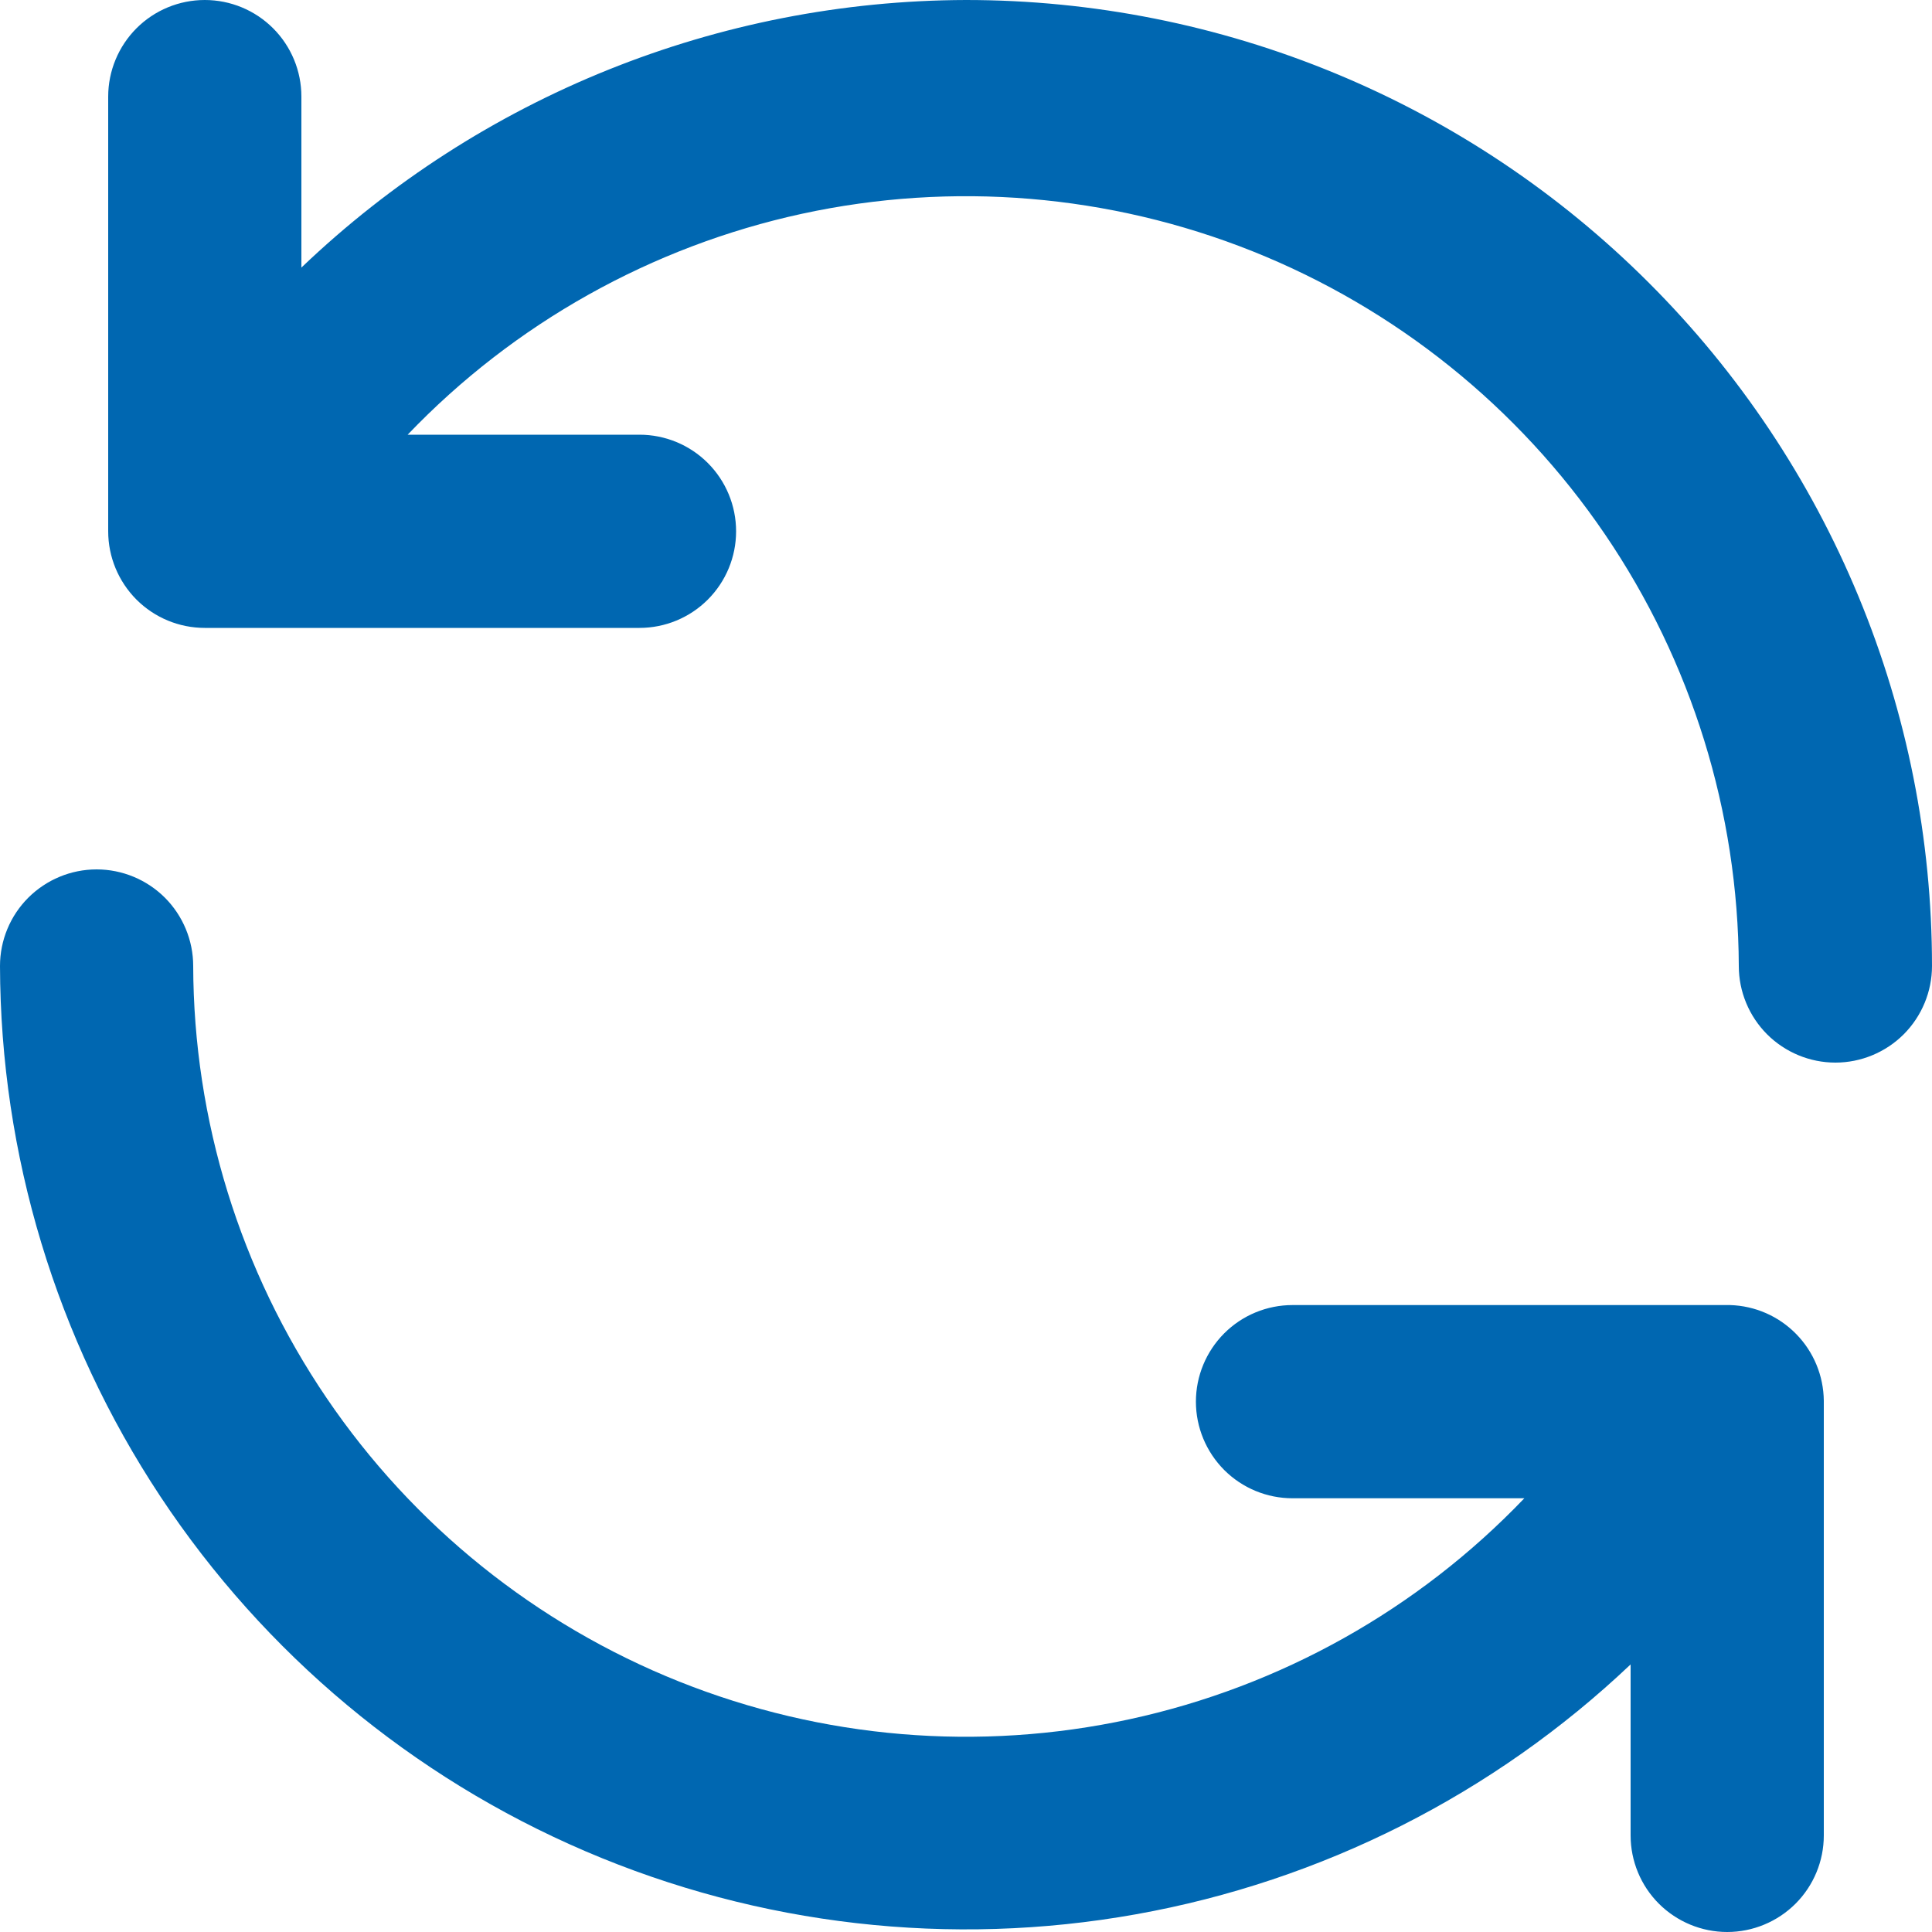
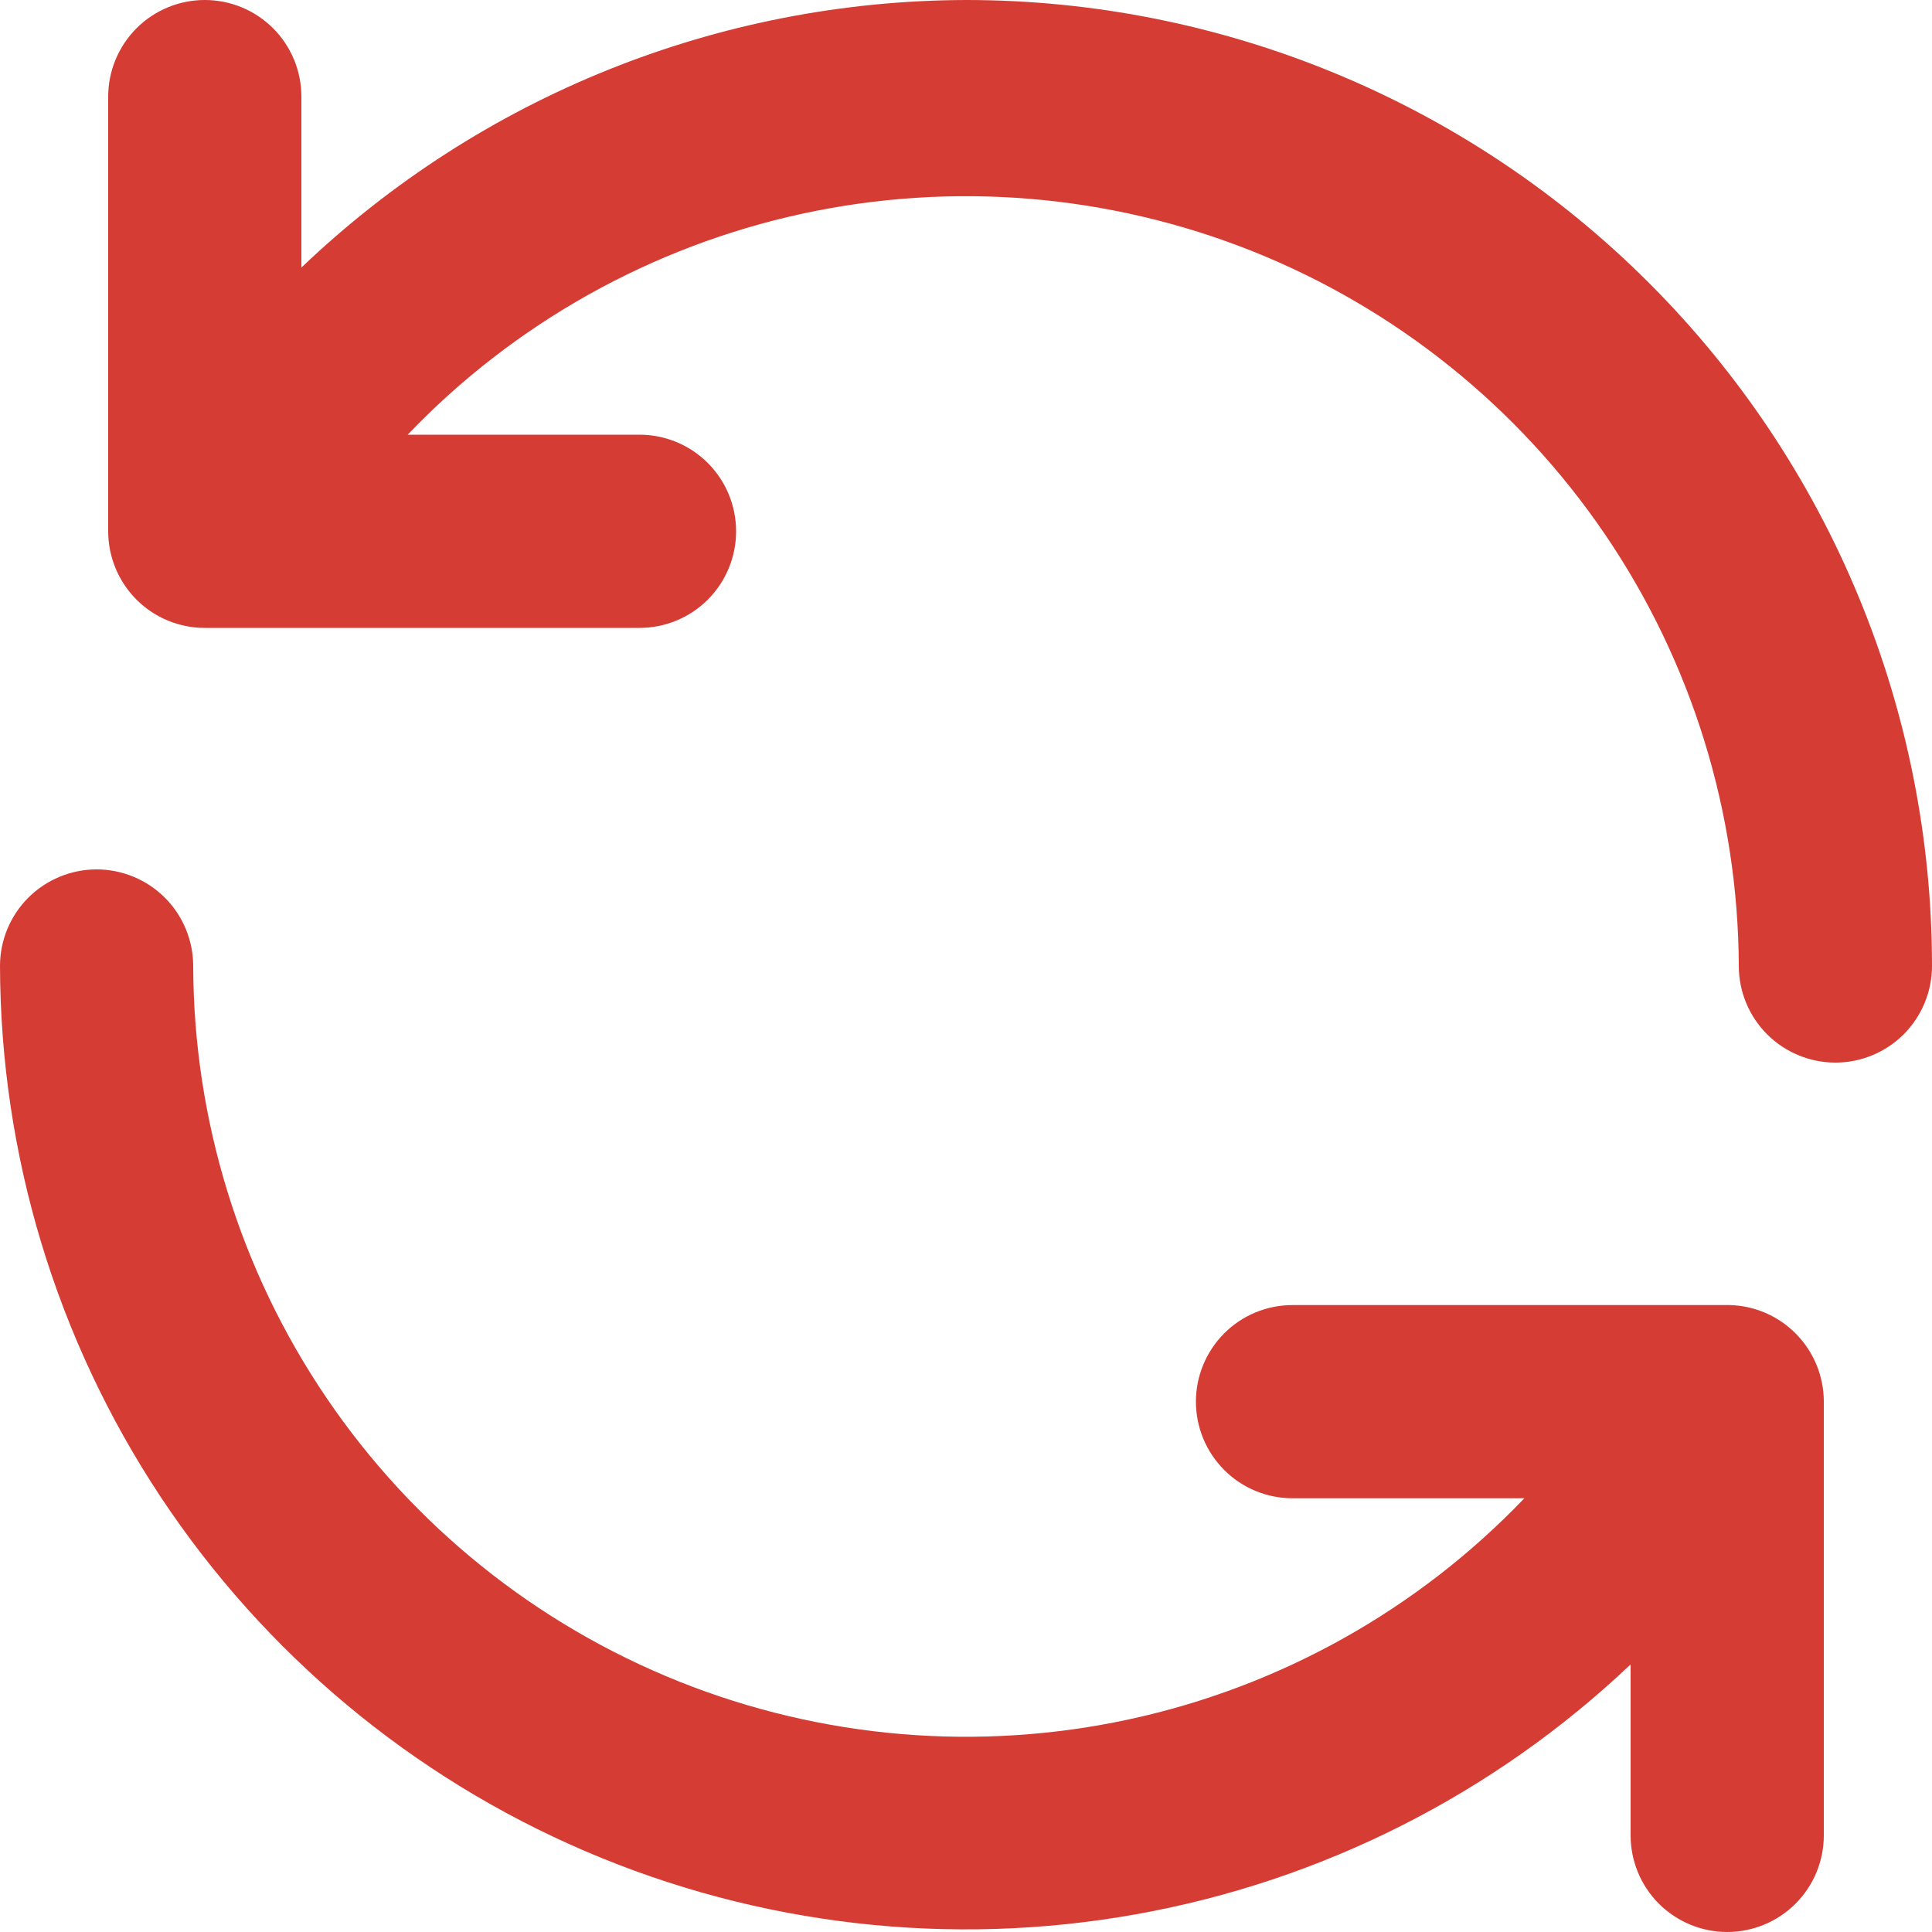
<svg xmlns="http://www.w3.org/2000/svg" width="28" height="28" viewBox="0 0 28 28" fill="none">
-   <path d="M25.074 18.914H18.732C18.361 18.914 18.005 19.061 17.742 19.324C17.48 19.587 17.332 19.943 17.332 20.314C17.332 20.685 17.48 21.041 17.742 21.304C18.005 21.567 18.361 21.714 18.732 21.714H22.092C20.548 23.328 18.556 24.443 16.373 24.916C14.19 25.39 11.916 25.199 9.842 24.37C7.768 23.541 5.989 22.11 4.734 20.262C3.479 18.415 2.806 16.234 2.8 14C2.8 13.629 2.652 13.273 2.39 13.01C2.127 12.748 1.771 12.6 1.4 12.6C1.029 12.6 0.673 12.748 0.41 13.01C0.147 13.273 0 13.629 0 14C0.007 16.734 0.815 19.406 2.323 21.686C3.832 23.966 5.975 25.755 8.488 26.831C11.001 27.908 13.774 28.225 16.465 27.743C19.157 27.262 21.648 26.003 23.632 24.122V26.6C23.632 26.971 23.779 27.327 24.042 27.59C24.305 27.852 24.661 28 25.032 28C25.403 28 25.759 27.852 26.022 27.59C26.285 27.327 26.432 26.971 26.432 26.6V20.3C26.428 19.938 26.285 19.592 26.032 19.334C25.779 19.075 25.436 18.925 25.074 18.914ZM14 0C10.411 0.01 6.963 1.398 4.368 3.878V1.4C4.368 1.029 4.221 0.673 3.958 0.41C3.695 0.147 3.339 0 2.968 0C2.597 0 2.241 0.147 1.978 0.41C1.716 0.673 1.568 1.029 1.568 1.4V7.7C1.568 8.071 1.716 8.427 1.978 8.69C2.241 8.953 2.597 9.1 2.968 9.1H9.268C9.639 9.1 9.995 8.953 10.258 8.69C10.521 8.427 10.668 8.071 10.668 7.7C10.668 7.329 10.521 6.973 10.258 6.71C9.995 6.447 9.639 6.3 9.268 6.3H5.908C7.451 4.687 9.442 3.572 11.623 3.098C13.805 2.625 16.078 2.814 18.152 3.641C20.225 4.469 22.004 5.897 23.26 7.743C24.516 9.589 25.191 11.768 25.2 14C25.2 14.371 25.348 14.727 25.61 14.99C25.873 15.252 26.229 15.4 26.6 15.4C26.971 15.4 27.327 15.252 27.59 14.99C27.852 14.727 28 14.371 28 14C28 12.162 27.638 10.341 26.934 8.642C26.231 6.944 25.2 5.401 23.899 4.101C22.599 2.8 21.056 1.769 19.358 1.066C17.659 0.362 15.838 0 14 0Z" fill="#0067B1" />
+   <path d="M25.074 18.914H18.732C18.361 18.914 18.005 19.061 17.742 19.324C17.48 19.587 17.332 19.943 17.332 20.314C17.332 20.685 17.48 21.041 17.742 21.304C18.005 21.567 18.361 21.714 18.732 21.714H22.092C20.548 23.328 18.556 24.443 16.373 24.916C14.19 25.39 11.916 25.199 9.842 24.37C7.768 23.541 5.989 22.11 4.734 20.262C3.479 18.415 2.806 16.234 2.8 14C2.8 13.629 2.652 13.273 2.39 13.01C2.127 12.748 1.771 12.6 1.4 12.6C1.029 12.6 0.673 12.748 0.41 13.01C0.147 13.273 0 13.629 0 14C0.007 16.734 0.815 19.406 2.323 21.686C3.832 23.966 5.975 25.755 8.488 26.831C11.001 27.908 13.774 28.225 16.465 27.743C19.157 27.262 21.648 26.003 23.632 24.122V26.6C23.632 26.971 23.779 27.327 24.042 27.59C24.305 27.852 24.661 28 25.032 28C25.403 28 25.759 27.852 26.022 27.59C26.285 27.327 26.432 26.971 26.432 26.6V20.3C26.428 19.938 26.285 19.592 26.032 19.334C25.779 19.075 25.436 18.925 25.074 18.914ZM14 0C10.411 0.01 6.963 1.398 4.368 3.878V1.4C4.368 1.029 4.221 0.673 3.958 0.41C3.695 0.147 3.339 0 2.968 0C2.597 0 2.241 0.147 1.978 0.41C1.716 0.673 1.568 1.029 1.568 1.4V7.7C1.568 8.071 1.716 8.427 1.978 8.69C2.241 8.953 2.597 9.1 2.968 9.1H9.268C9.639 9.1 9.995 8.953 10.258 8.69C10.521 8.427 10.668 8.071 10.668 7.7C10.668 7.329 10.521 6.973 10.258 6.71C9.995 6.447 9.639 6.3 9.268 6.3H5.908C7.451 4.687 9.442 3.572 11.623 3.098C13.805 2.625 16.078 2.814 18.152 3.641C20.225 4.469 22.004 5.897 23.26 7.743C24.516 9.589 25.191 11.768 25.2 14C25.2 14.371 25.348 14.727 25.61 14.99C25.873 15.252 26.229 15.4 26.6 15.4C26.971 15.4 27.327 15.252 27.59 14.99C27.852 14.727 28 14.371 28 14C28 12.162 27.638 10.341 26.934 8.642C26.231 6.944 25.2 5.401 23.899 4.101C22.599 2.8 21.056 1.769 19.358 1.066C17.659 0.362 15.838 0 14 0Z" fill="#D53C34" />
</svg>
